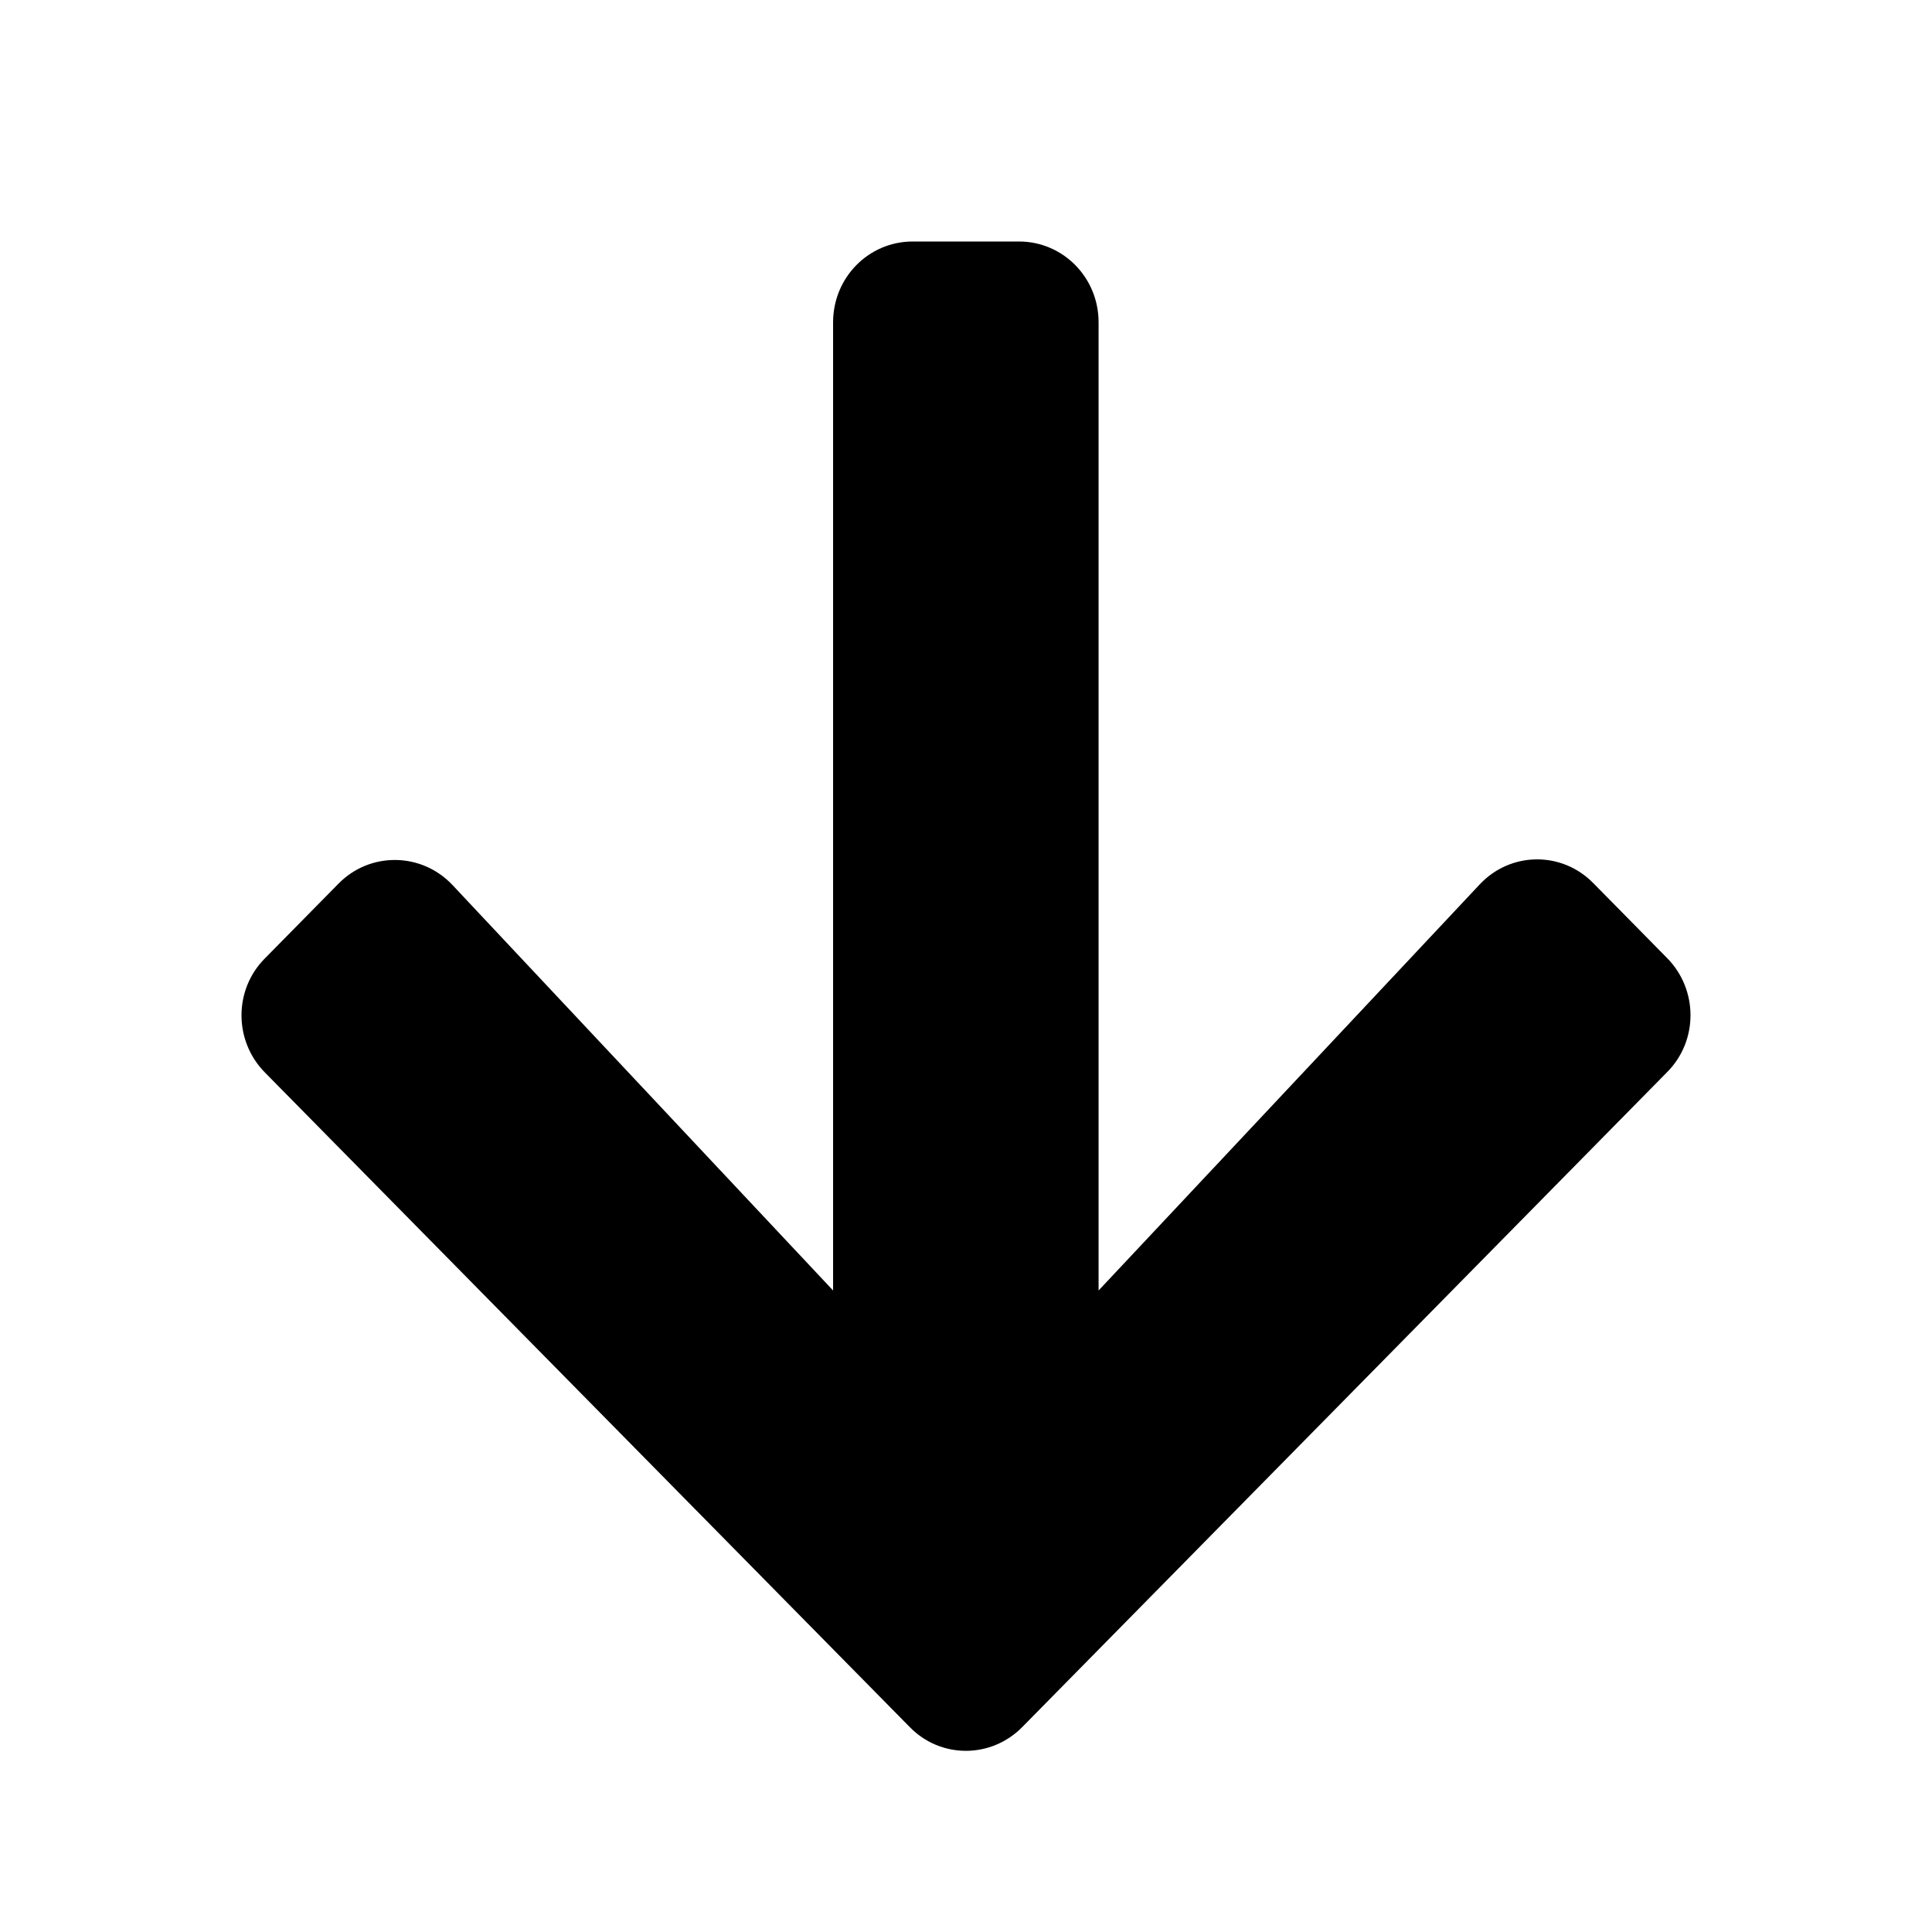
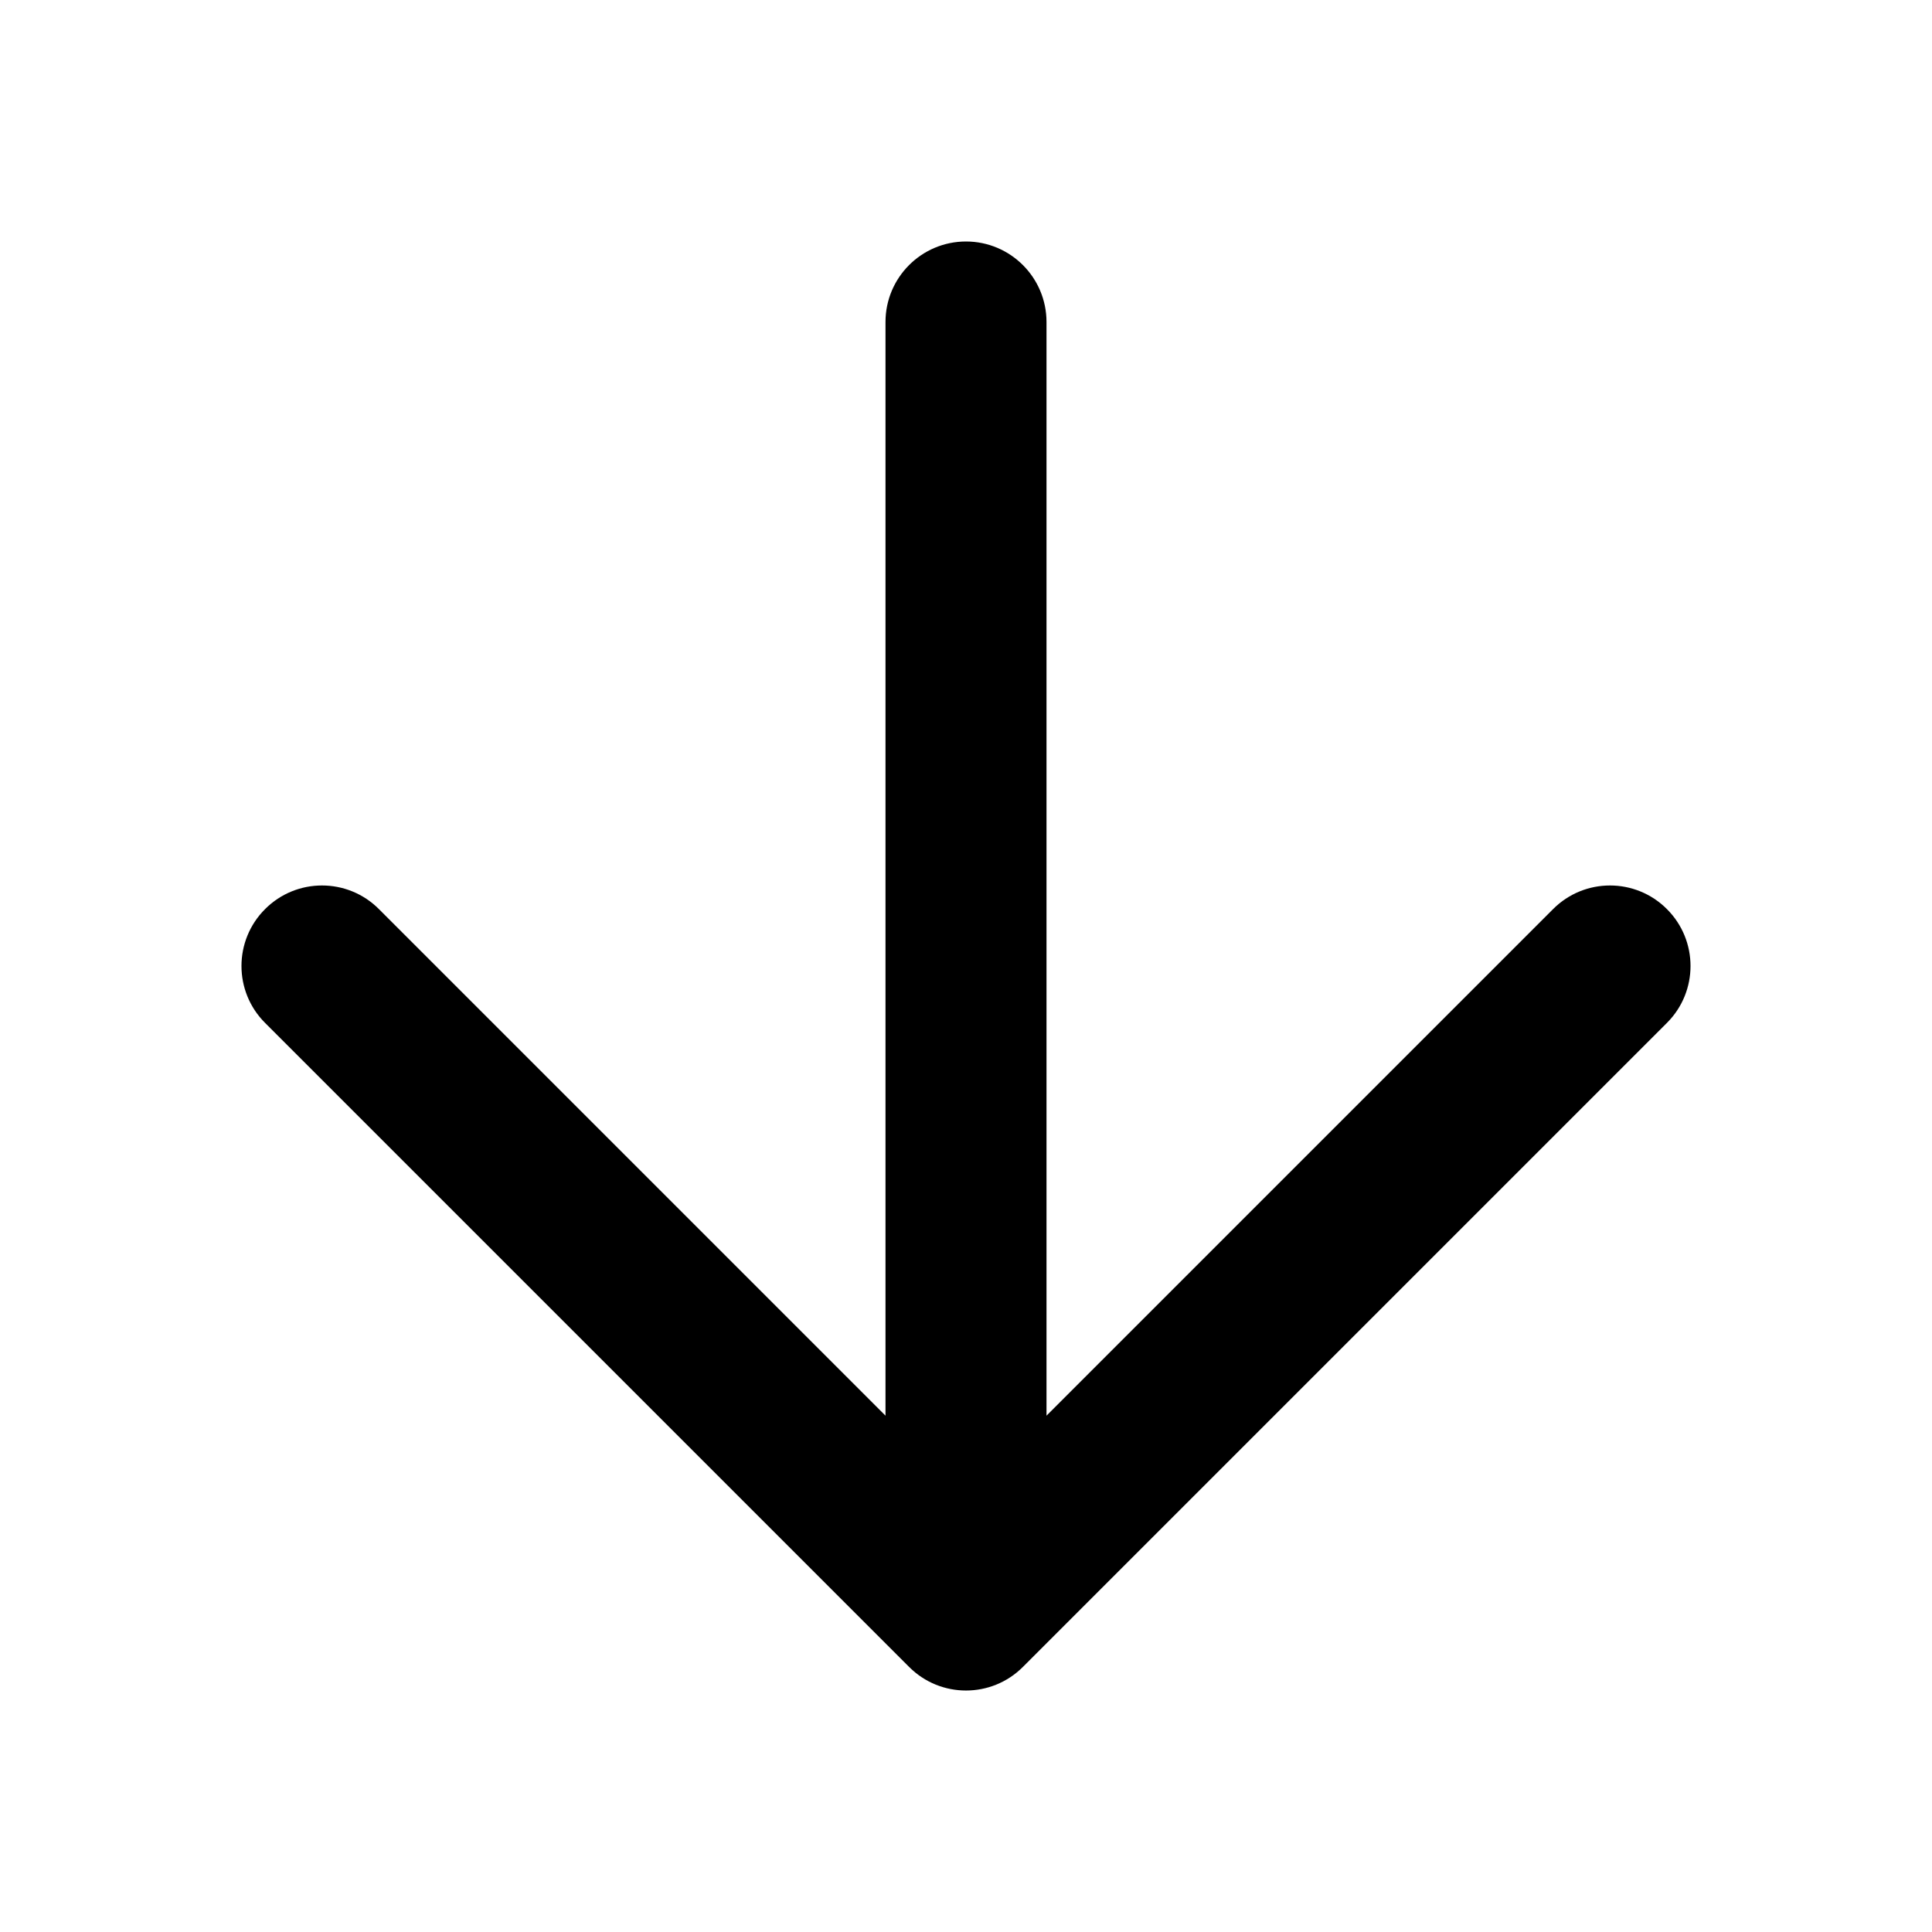
<svg xmlns="http://www.w3.org/2000/svg" width="24" height="24" viewBox="0 0 24 24" fill="none">
-   <path d="M19.794 10.972L20.709 11.901C21.097 12.294 21.097 12.93 20.709 13.319L12.699 21.454C12.311 21.848 11.685 21.848 11.301 21.454L3.291 13.323C2.903 12.93 2.903 12.294 3.291 11.905L4.206 10.976C4.598 10.578 5.237 10.587 5.62 10.993L10.349 16.031L10.349 4.004C10.349 3.448 10.79 3 11.338 3L12.658 3C13.206 3 13.647 3.448 13.647 4.004L13.647 16.031L18.38 10.988C18.763 10.578 19.402 10.57 19.794 10.972V10.972Z" fill="currentColor" />
+   <path d="M13 4C13 3.448 12.552 3 12 3C11.448 3 11 3.448 11 4L13 4ZM12 20L11.293 20.707C11.683 21.098 12.317 21.098 12.707 20.707L12 20ZM20.707 12.707C21.098 12.317 21.098 11.683 20.707 11.293C20.317 10.902 19.683 10.902 19.293 11.293L20.707 12.707ZM4.707 11.293C4.317 10.902 3.683 10.902 3.293 11.293C2.902 11.683 2.902 12.317 3.293 12.707L4.707 11.293ZM11 4L11 20L13 20L13 4L11 4ZM19.293 11.293L11.293 19.293L12.707 20.707L20.707 12.707L19.293 11.293ZM12.707 19.293L4.707 11.293L3.293 12.707L11.293 20.707L12.707 19.293Z" fill="currentColor" />
</svg>
